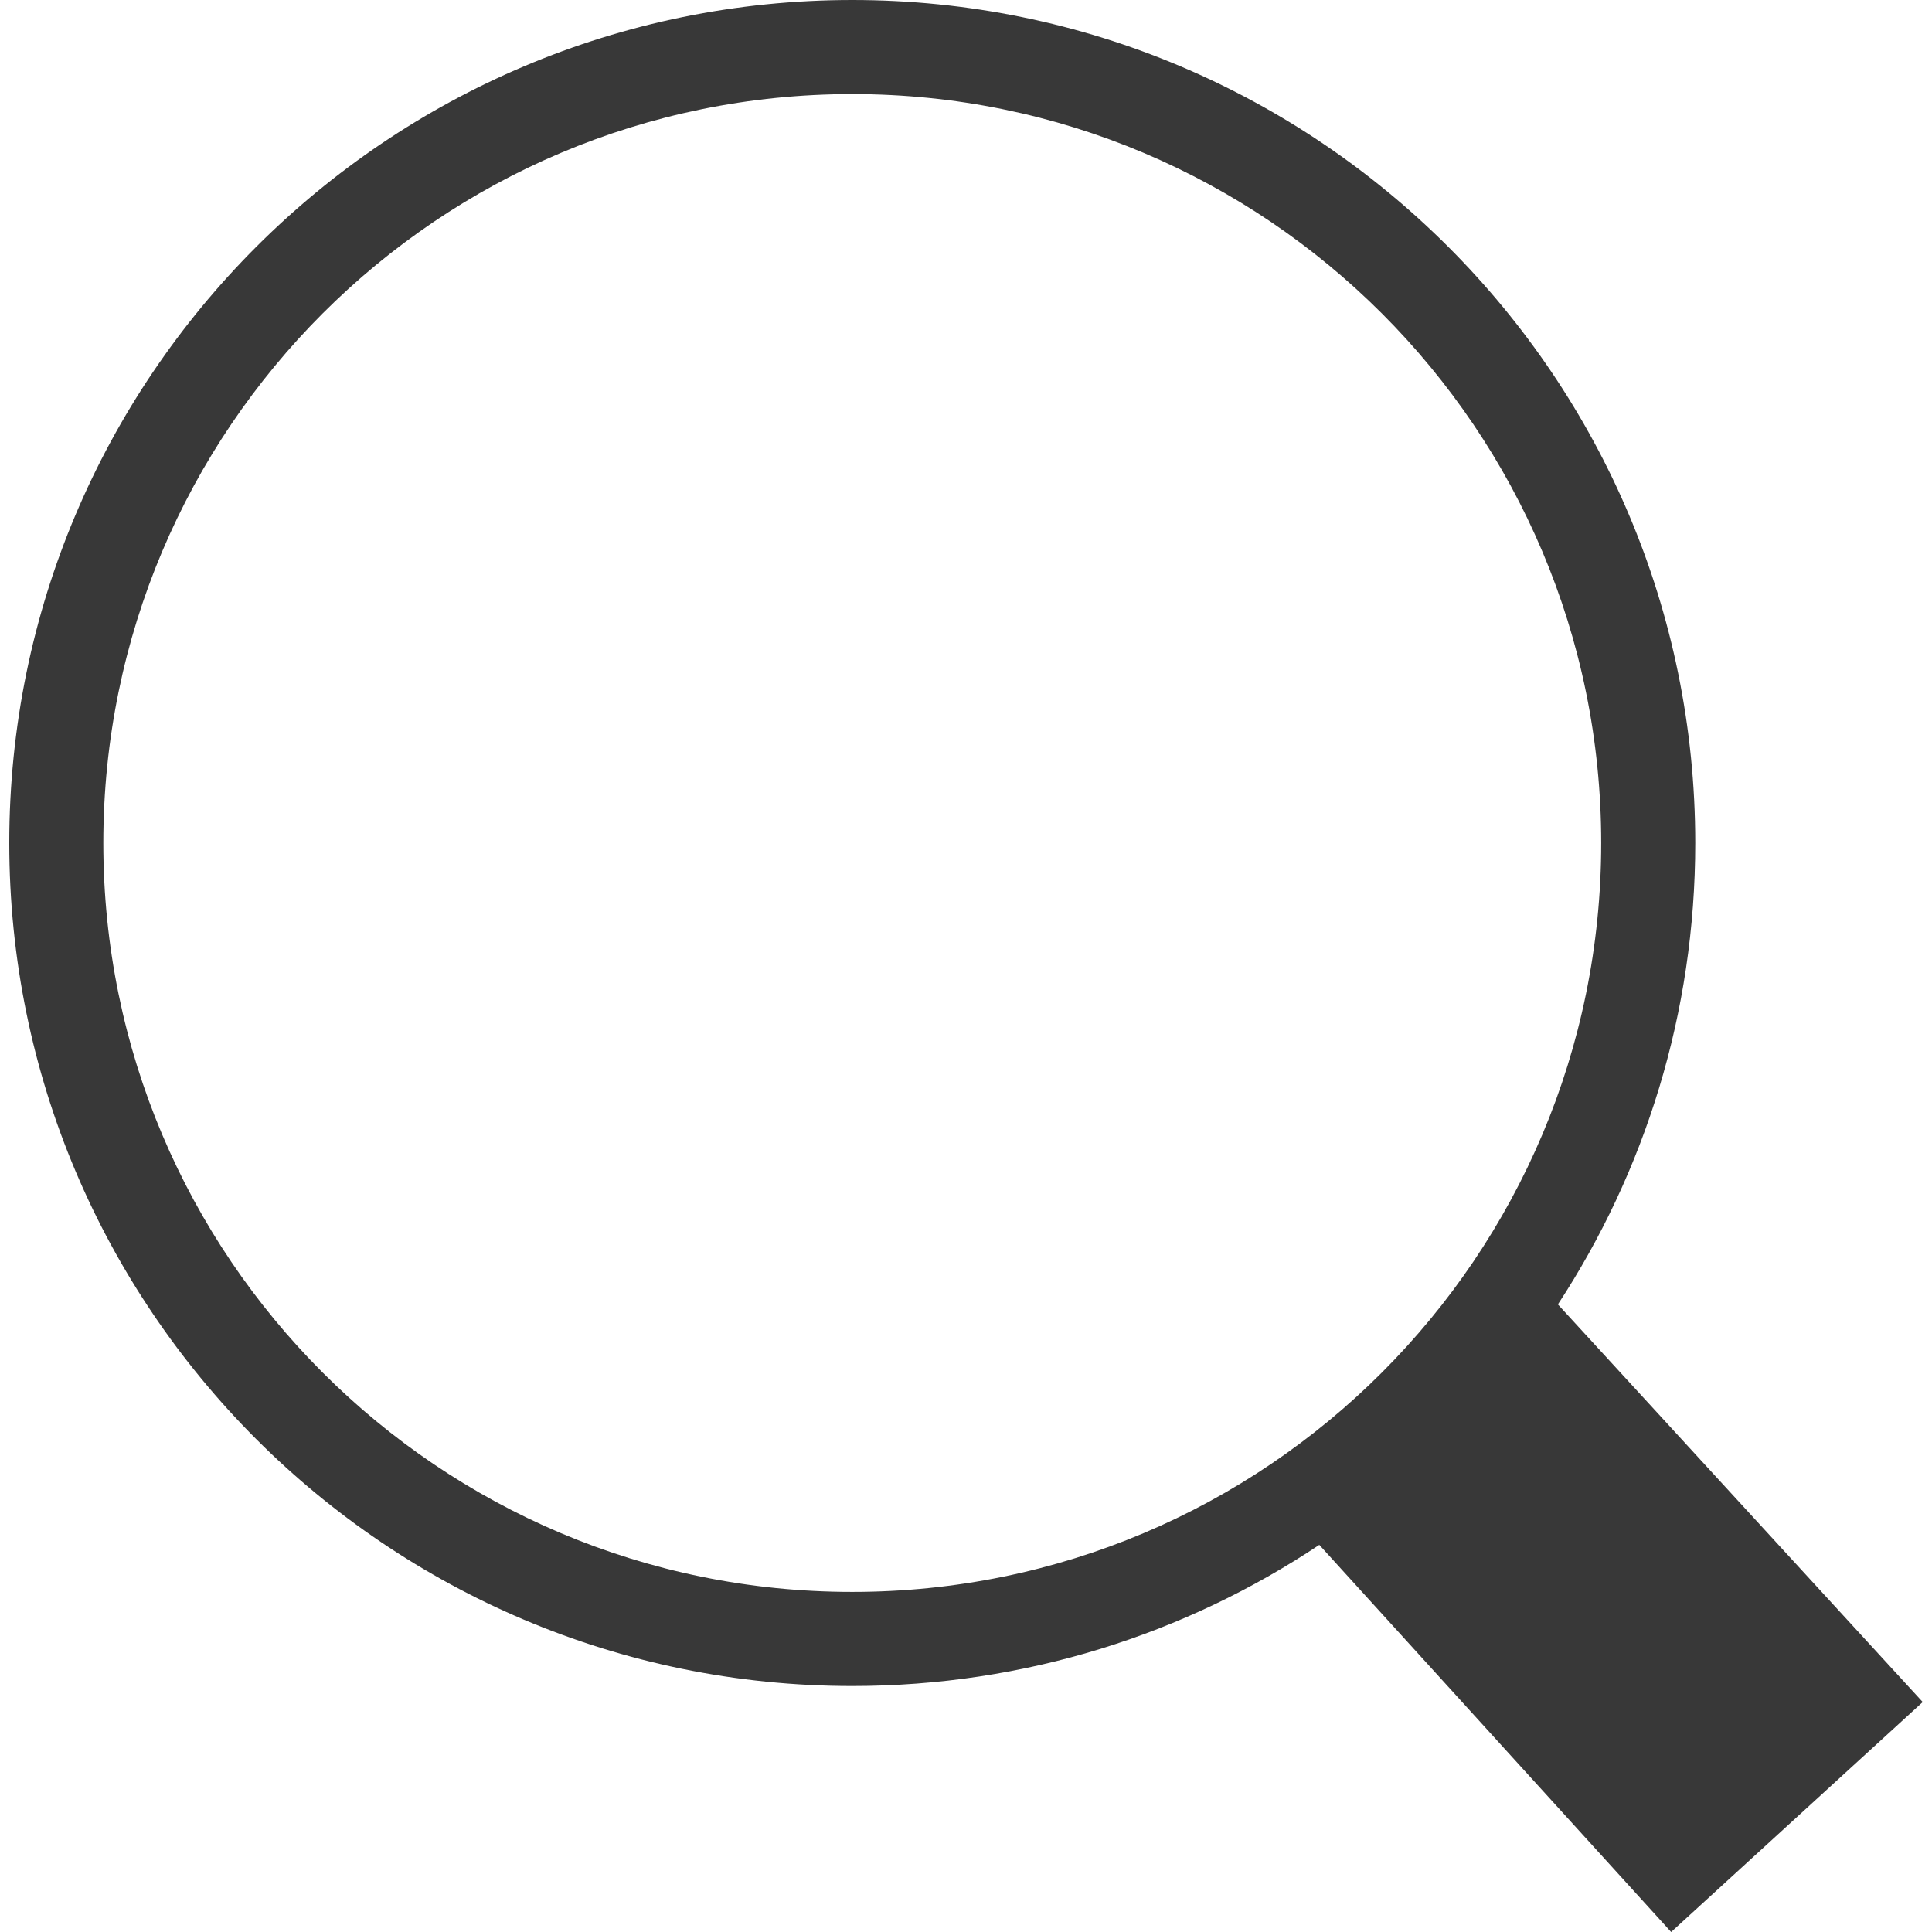
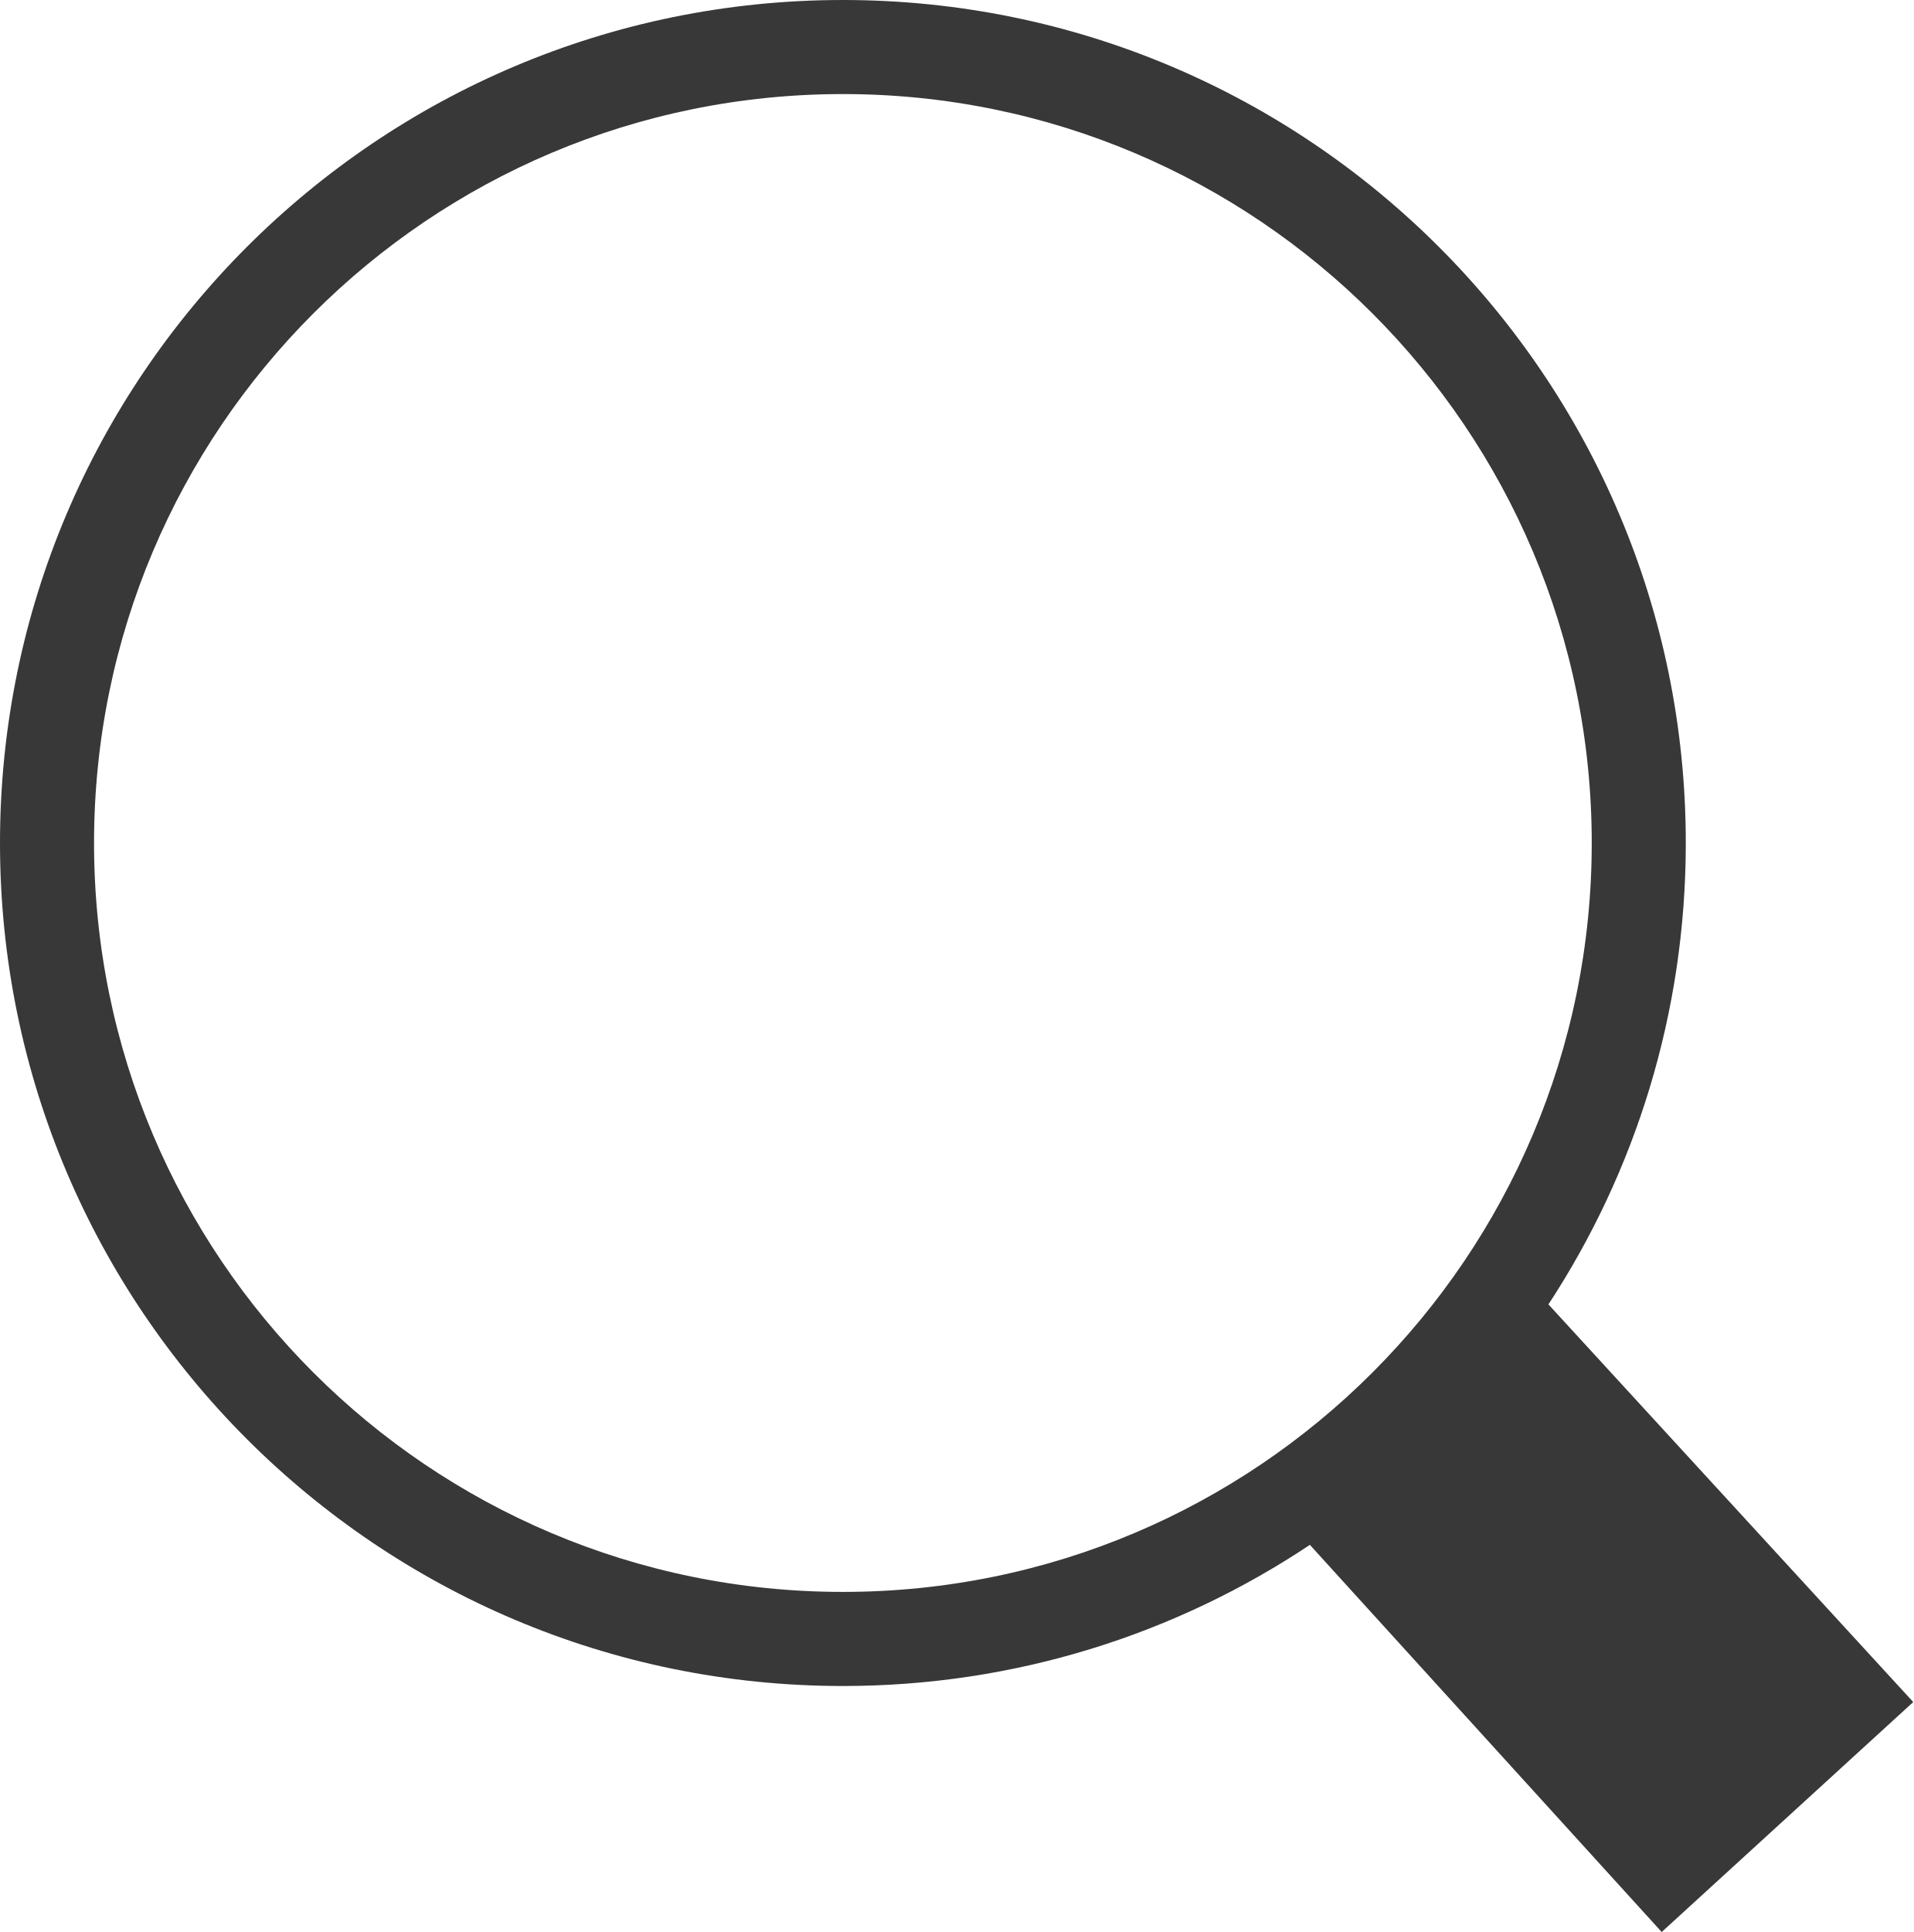
- <svg xmlns="http://www.w3.org/2000/svg" version="1.1" id="Layer_1" width="22px" height="22px" fill="#383838" viewBox="0 0 121.702 122.881" enable-background="new 0 0 121.702 122.881" xml:space="preserve">
+ <svg xmlns="http://www.w3.org/2000/svg" version="1.1" id="Layer_1" height="20px" fill="#383838" viewBox="0 0 121.702 122.881" enable-background="new 0 0 121.702 122.881" xml:space="preserve">
  <g>
    <path d="M53.617,0c14.806,0,28.21,6.001,37.913,15.705c9.703,9.703,15.704,23.107,15.704,37.913 c0,10.832-3.213,20.914-8.737,29.346l23.205,25.291l-16.001,14.627L83.322,98.258c-8.503,5.67-18.718,8.977-29.705,8.977 c-14.806,0-28.21-6.002-37.913-15.705C6.001,81.826,0,68.422,0,53.617c0-14.806,6.001-28.21,15.704-37.913 C25.407,6.001,38.812,0,53.617,0L53.617,0z M87.3,19.934c-8.619-8.62-20.528-13.951-33.683-13.951s-25.063,5.332-33.683,13.951 c-8.62,8.62-13.952,20.529-13.952,33.683s5.332,25.063,13.952,33.682c8.62,8.621,20.528,13.951,33.683,13.951 S78.681,95.92,87.3,87.299c8.62-8.619,13.951-20.527,13.951-33.682S95.92,28.554,87.3,19.934L87.3,19.934z" />
  </g>
</svg>
